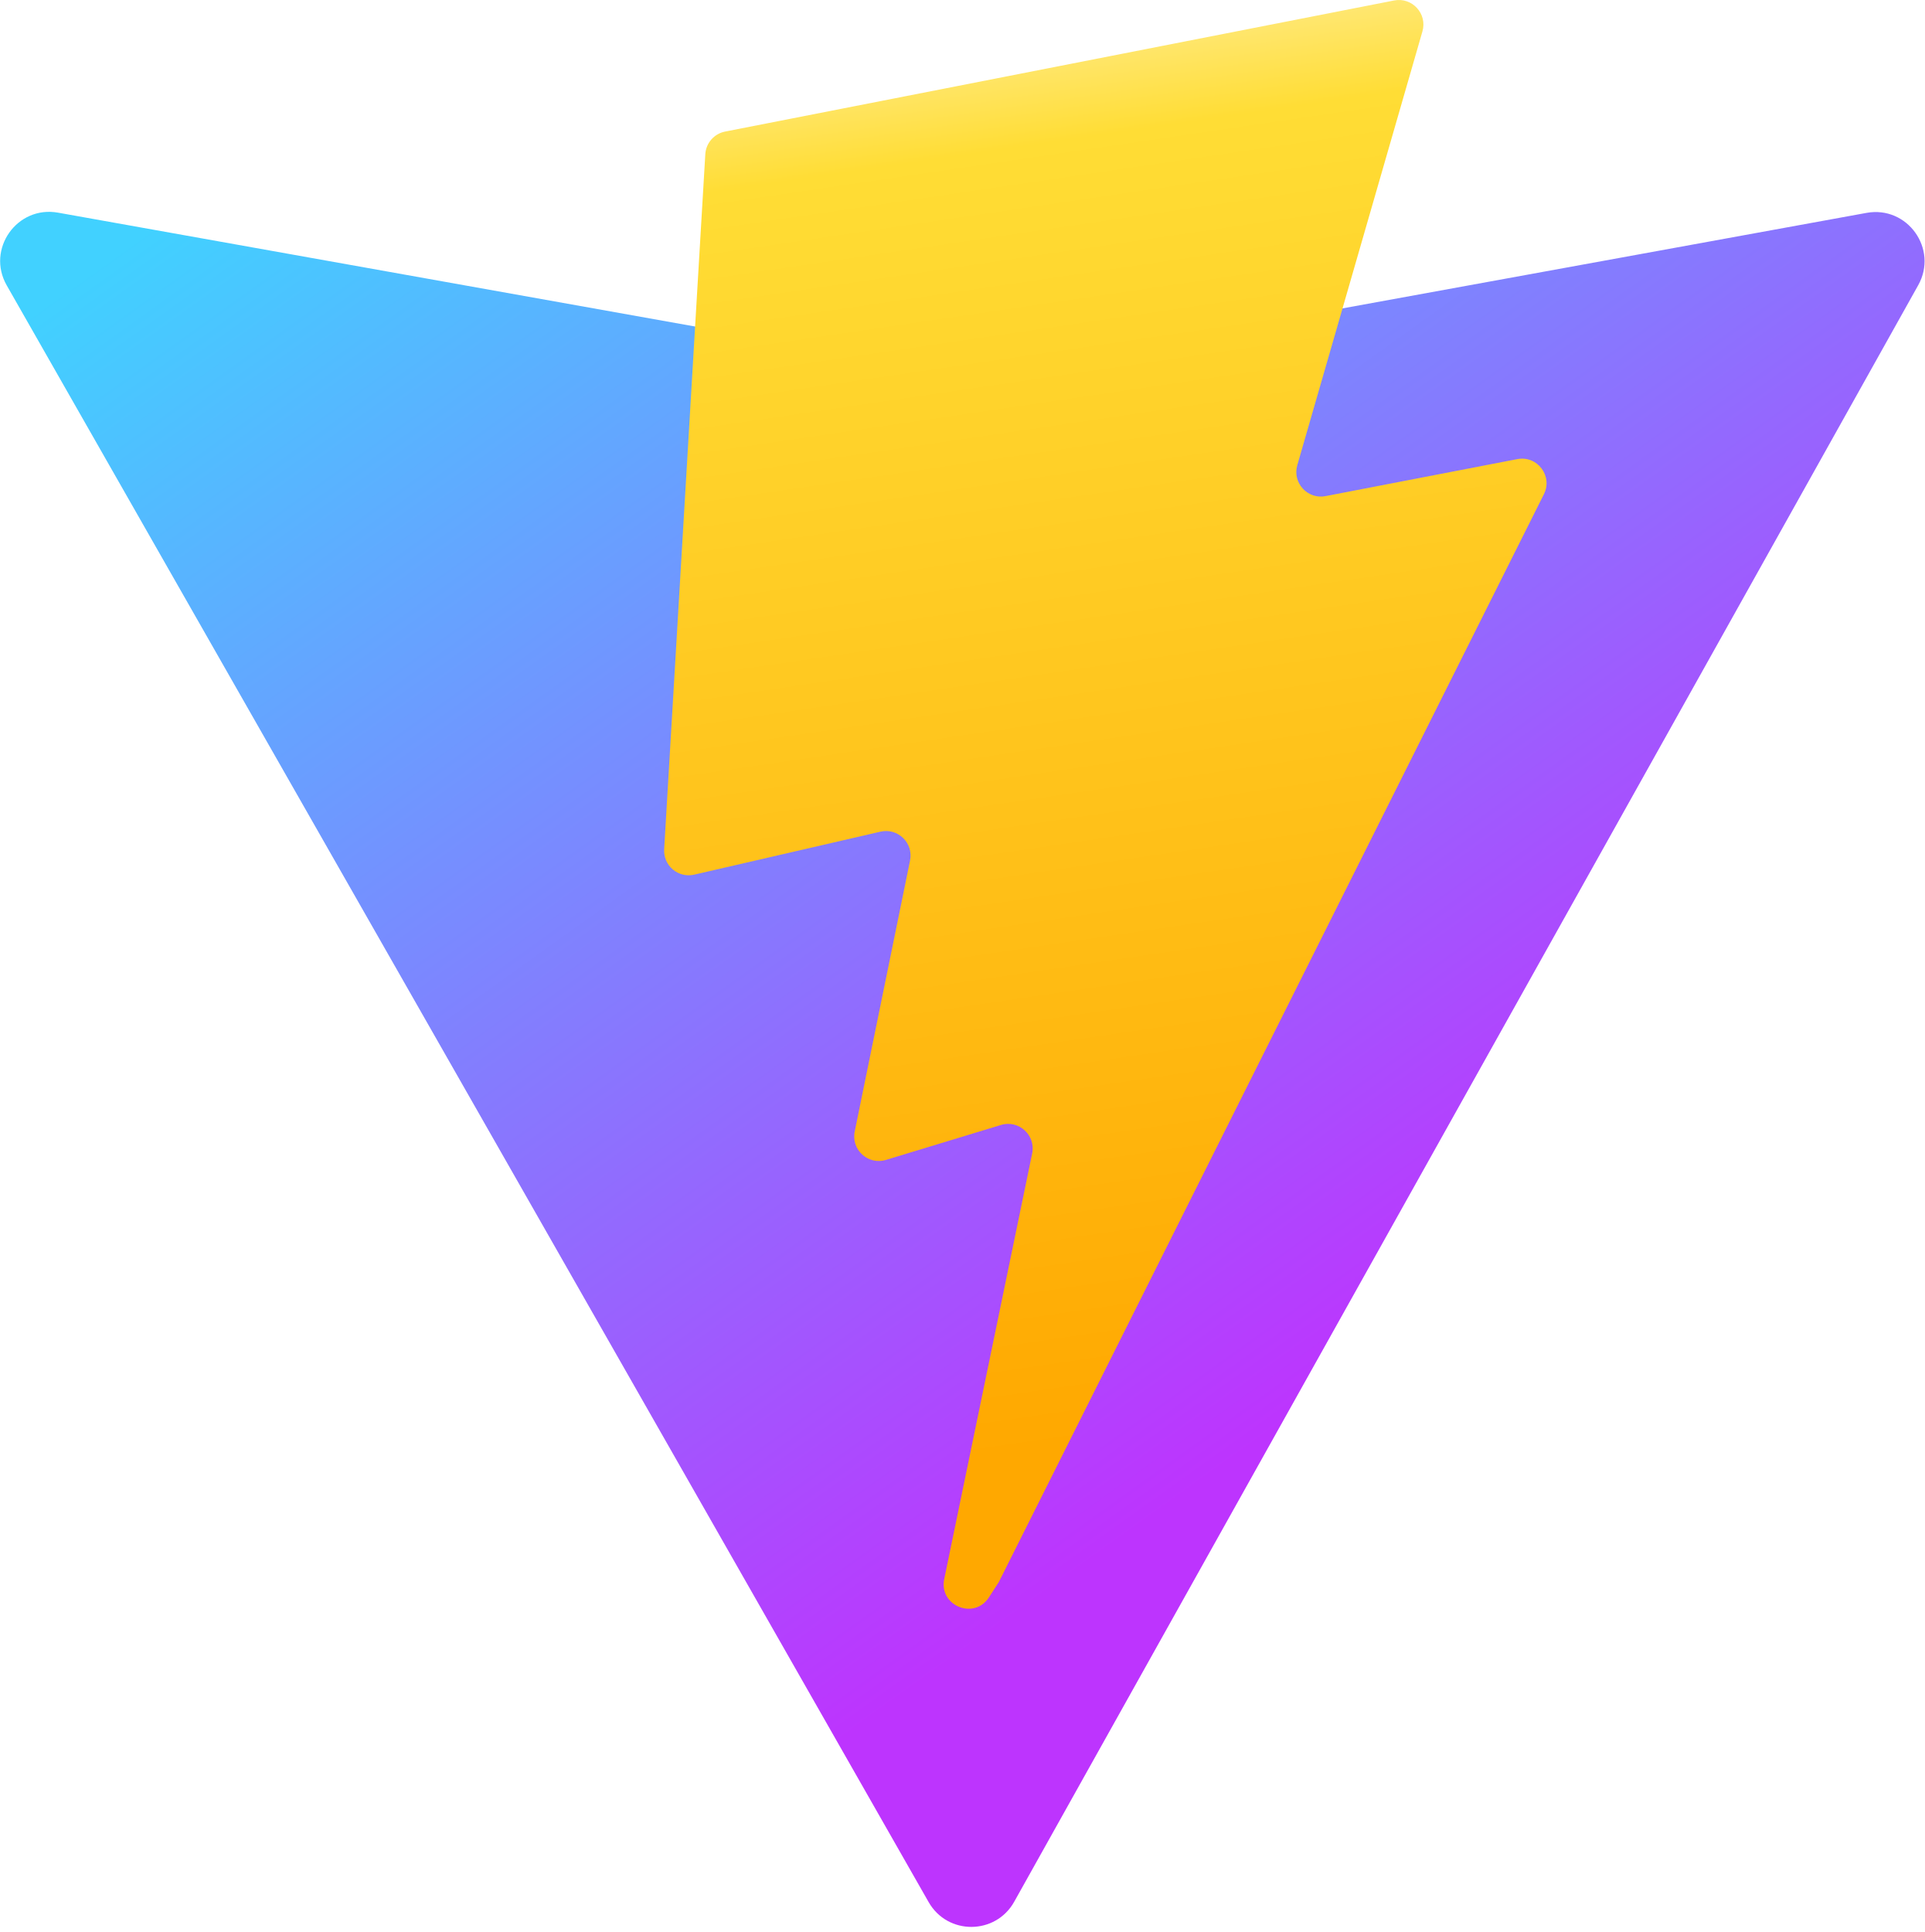
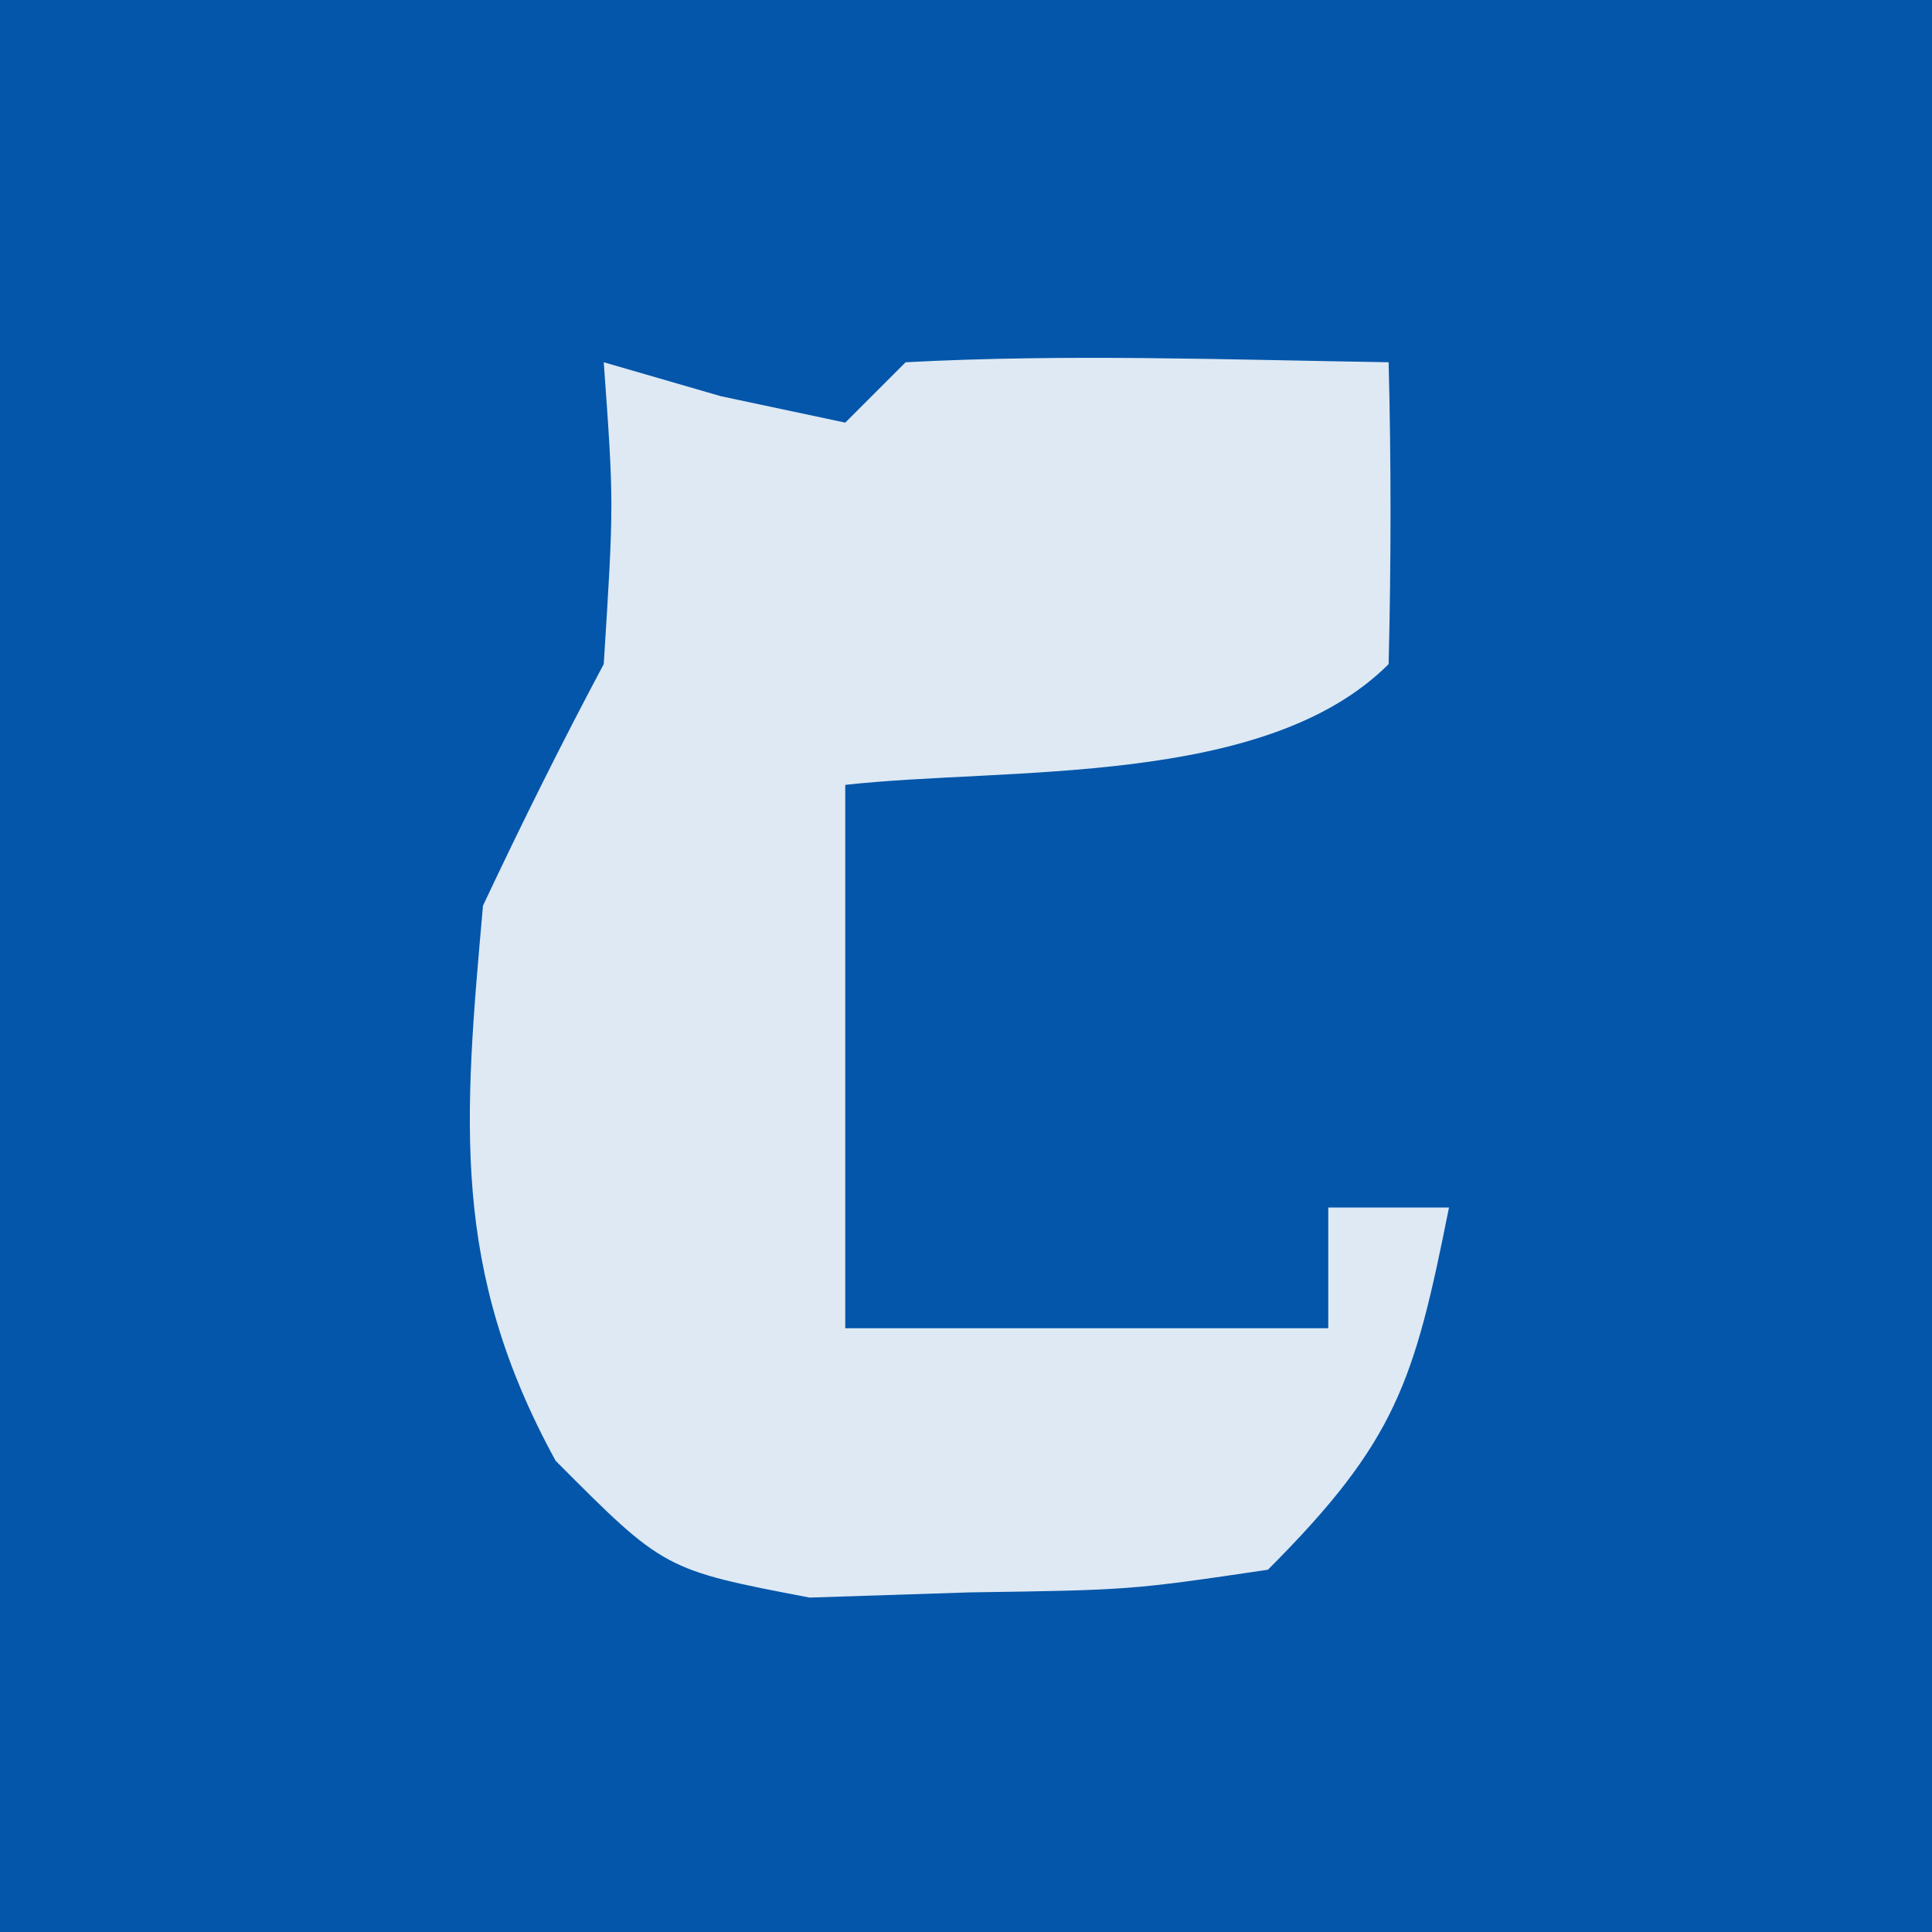
- <svg xmlns="http://www.w3.org/2000/svg" aria-hidden="true" role="img" class="iconify iconify--logos" width="31.88" height="32" preserveAspectRatio="xMidYMid meet" viewBox="0 0 256 257">
-   <defs>
-     <linearGradient id="IconifyId1813088fe1fbc01fb466" x1="-.828%" x2="57.636%" y1="7.652%" y2="78.411%">
-       <stop offset="0%" stop-color="#41D1FF" />
-       <stop offset="100%" stop-color="#BD34FE" />
-     </linearGradient>
-     <linearGradient id="IconifyId1813088fe1fbc01fb467" x1="43.376%" x2="50.316%" y1="2.242%" y2="89.03%">
-       <stop offset="0%" stop-color="#FFEA83" />
-       <stop offset="8.333%" stop-color="#FFDD35" />
-       <stop offset="100%" stop-color="#FFA800" />
-     </linearGradient>
-   </defs>
-   <path fill="url(#IconifyId1813088fe1fbc01fb466)" d="M255.153 37.938L134.897 252.976c-2.483 4.44-8.862 4.466-11.382.048L.875 37.958c-2.746-4.814 1.371-10.646 6.827-9.67l120.385 21.517a6.537 6.537 0 0 0 2.322-.004l117.867-21.483c5.438-.991 9.574 4.796 6.877 9.62Z" />
-   <path fill="url(#IconifyId1813088fe1fbc01fb467)" d="M185.432.063L96.44 17.501a3.268 3.268 0 0 0-2.634 3.014l-5.474 92.456a3.268 3.268 0 0 0 3.997 3.378l24.777-5.718c2.318-.535 4.413 1.507 3.936 3.838l-7.361 36.047c-.495 2.426 1.782 4.5 4.151 3.78l15.304-4.649c2.372-.72 4.652 1.36 4.15 3.788l-11.698 56.621c-.732 3.542 3.979 5.473 5.943 2.437l1.313-2.028l72.516-144.72c1.215-2.423-.88-5.186-3.54-4.672l-25.505 4.922c-2.396.462-4.435-1.77-3.759-4.114l16.646-57.705c.677-2.35-1.37-4.583-3.769-4.113Z" />
+ <svg xmlns="http://www.w3.org/2000/svg" version="1.1" width="32" height="32">
+   <path d="M0 0 C10.56 0 21.12 0 32 0 C32 10.56 32 21.12 32 32 C21.44 32 10.88 32 0 32 C0 21.44 0 10.88 0 0 Z " fill="#0356AA" transform="translate(0,0)" />
+   <path d="M0 0 C0.639 0.186 1.279 0.371 1.938 0.562 C2.958 0.779 2.958 0.779 4 1 C4.33 0.67 4.66 0.34 5 0 C7.671 -0.141 10.324 -0.042 13 0 C13.043 1.666 13.041 3.334 13 5 C10.953 7.047 6.696 6.7 4 7 C4 9.97 4 12.94 4 16 C6.64 16 9.28 16 12 16 C12 15.34 12 14.68 12 14 C12.66 14 13.32 14 14 14 C13.427 16.867 13.139 17.861 11 20 C8.723 20.336 8.723 20.336 6.062 20.375 C4.75 20.418 4.75 20.418 3.41 20.461 C1 20 1 20 -0.797 18.195 C-2.537 15.02 -2.318 12.563 -2 9 C-1.365 7.651 -0.702 6.315 0 5 C0.168 2.333 0.168 2.333 0 0 Z " fill="#DEE9F4" transform="translate(10,6)" />
</svg>
